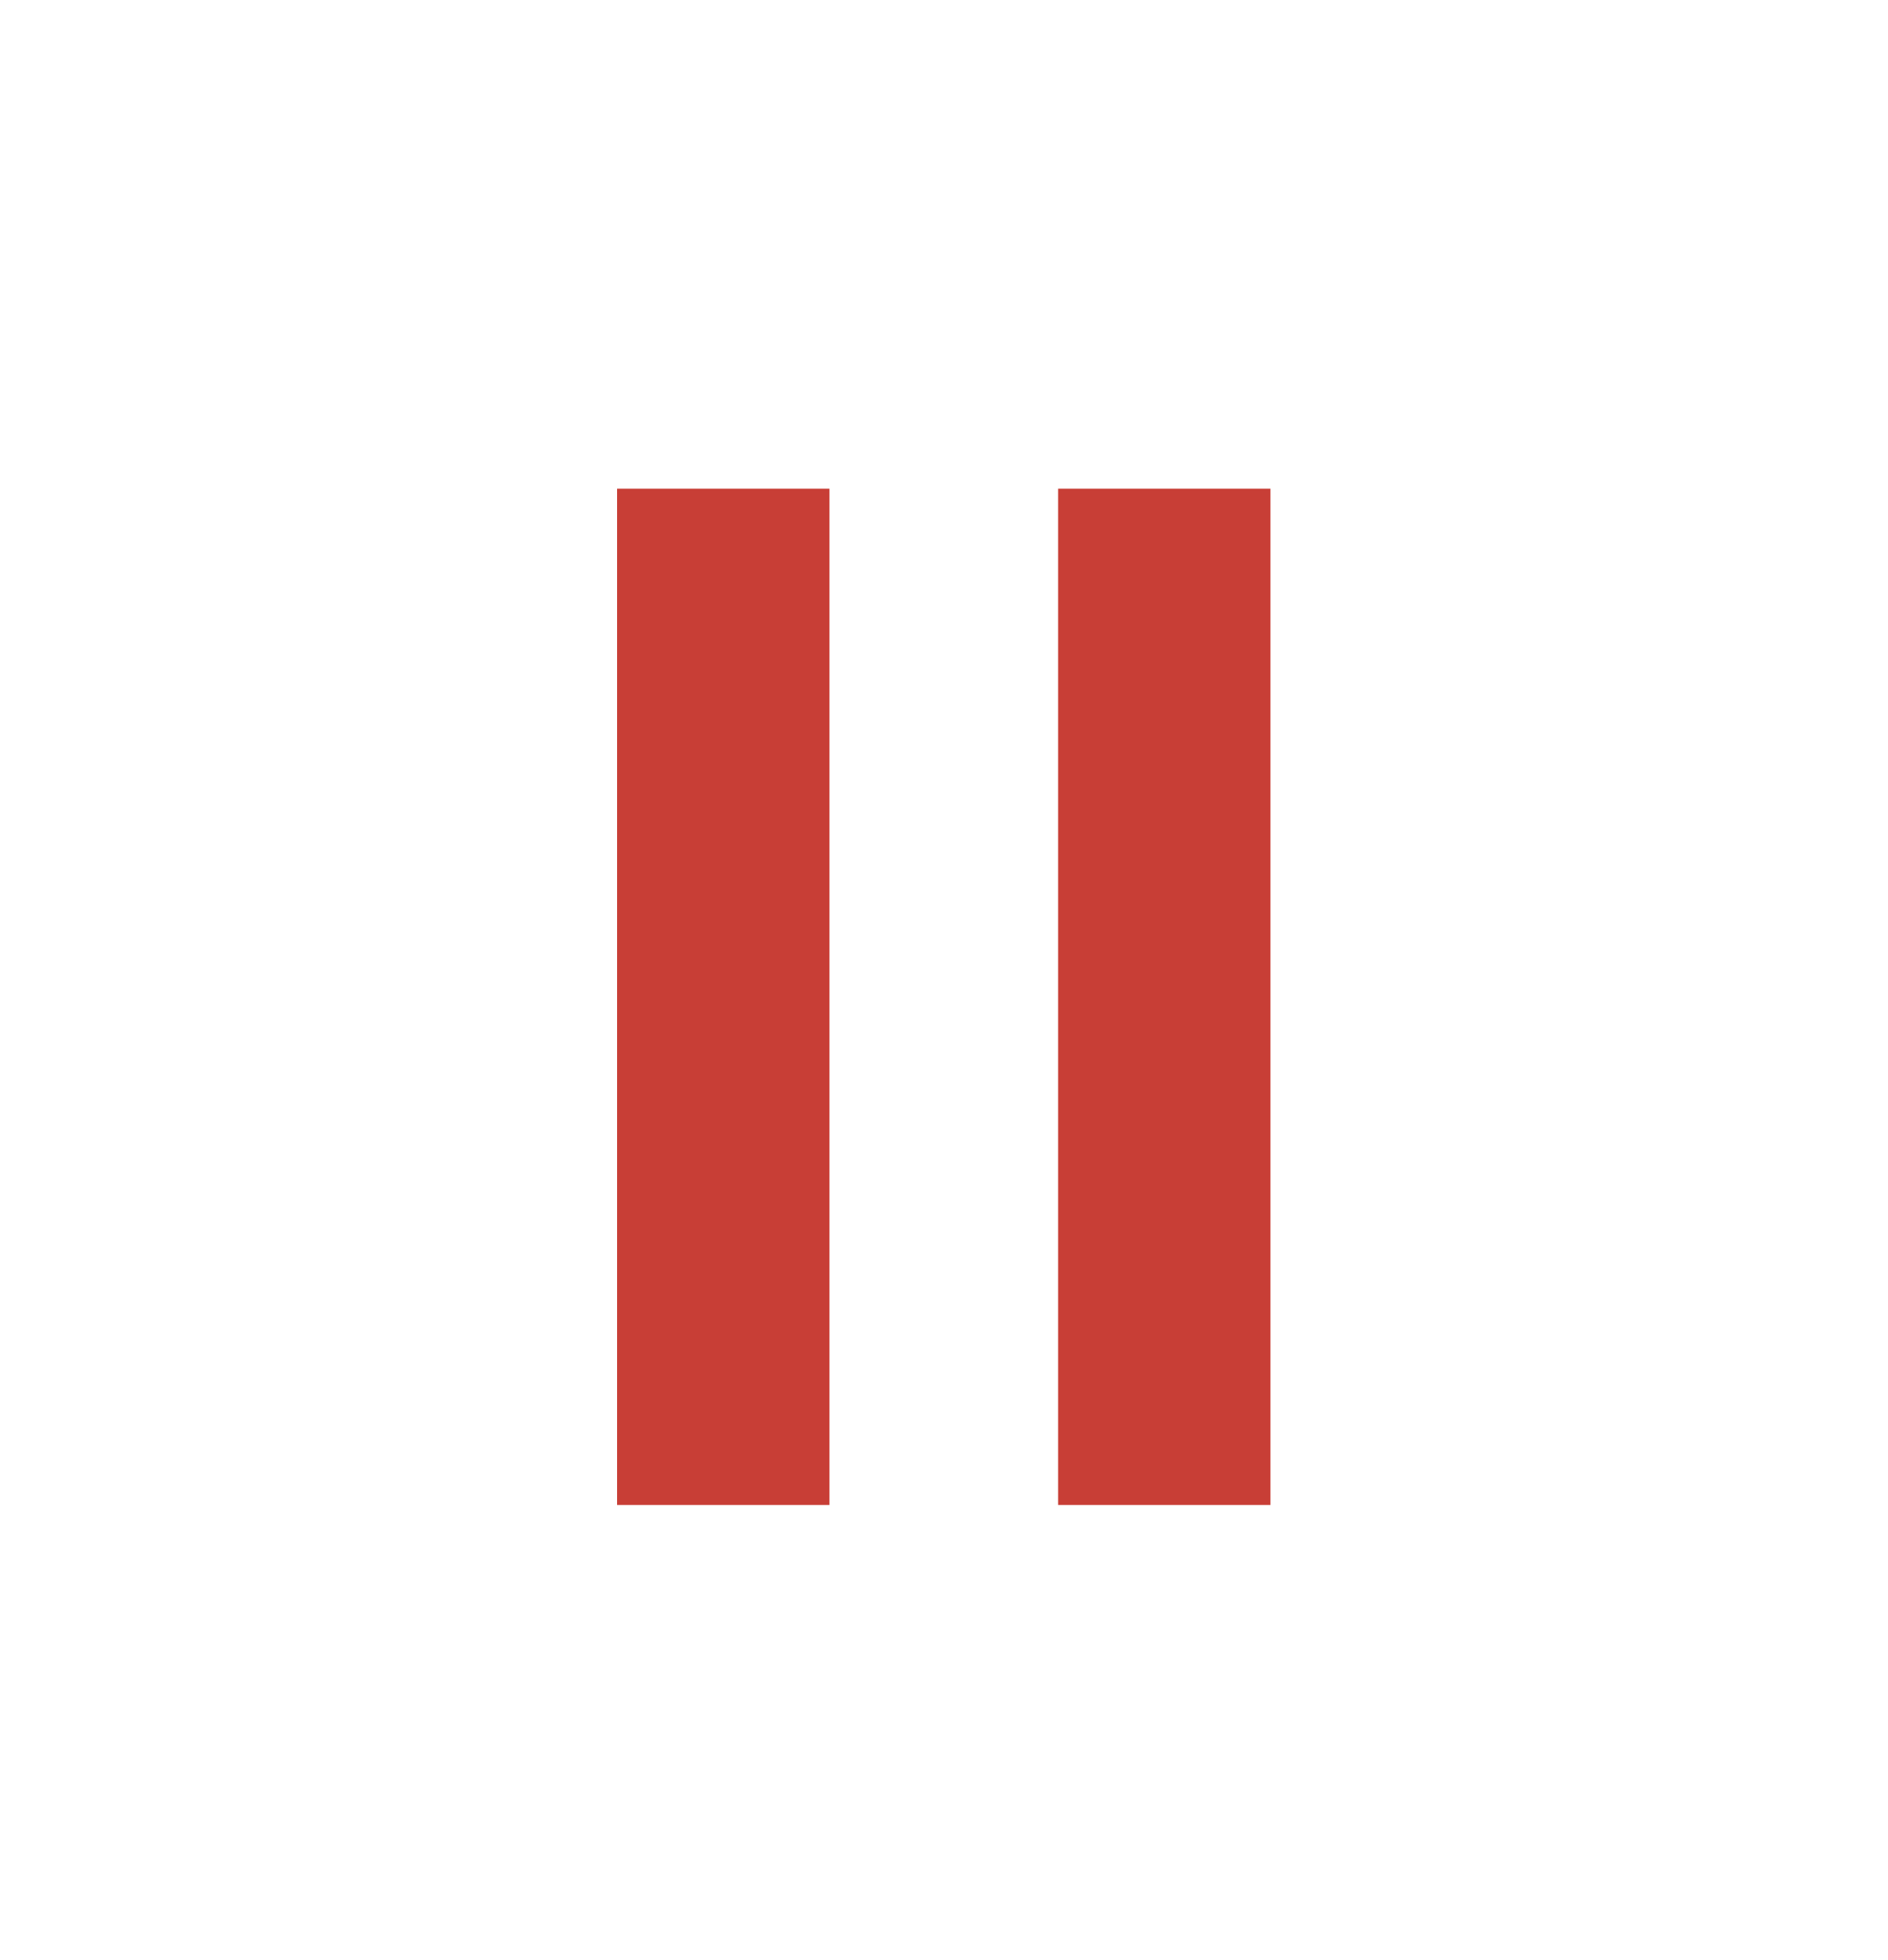
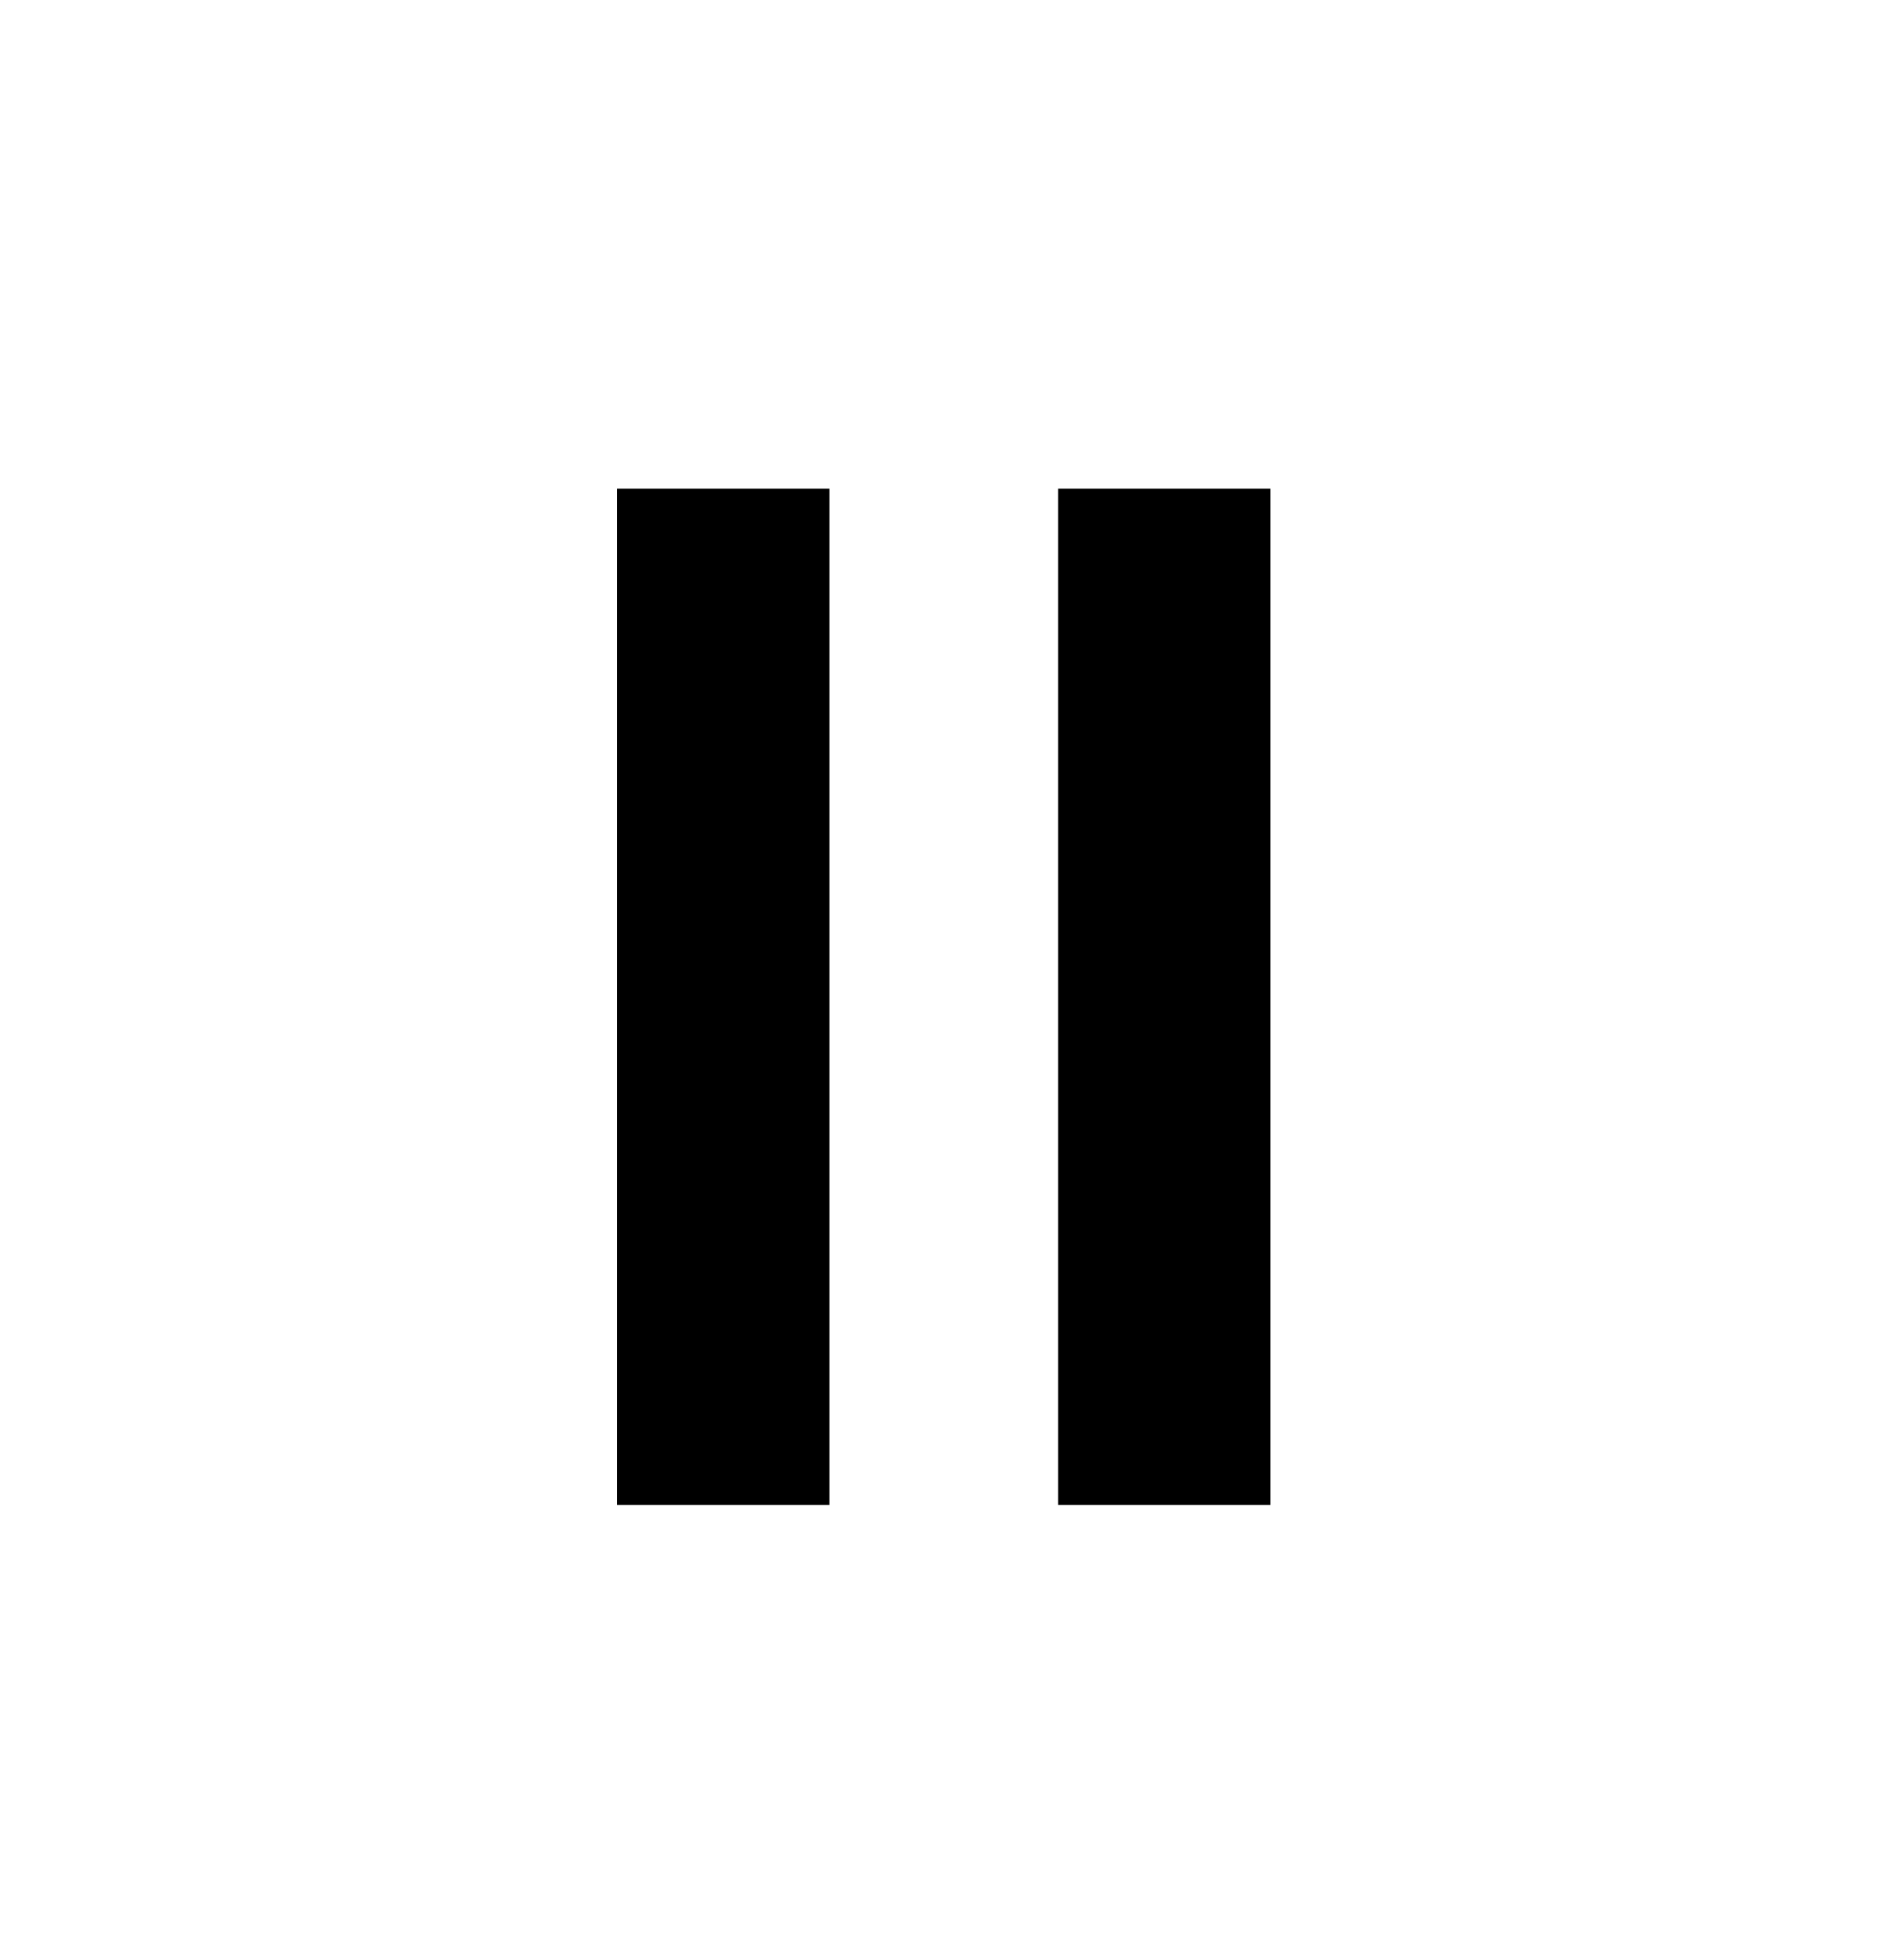
<svg xmlns="http://www.w3.org/2000/svg" width="26" height="27" viewBox="0 0 26 27">
-   <rect x="8.5" y="6.732" width="2.925" height="14" fill="#C83E36" />
-   <rect x="14.575" y="6.732" width="2.925" height="14" fill="#C83E36" />
+   <rect x="8.5" y="6.732" width="2.925" height="14" />
+   <rect x="14.575" y="6.732" width="2.925" height="14" />
</svg>
